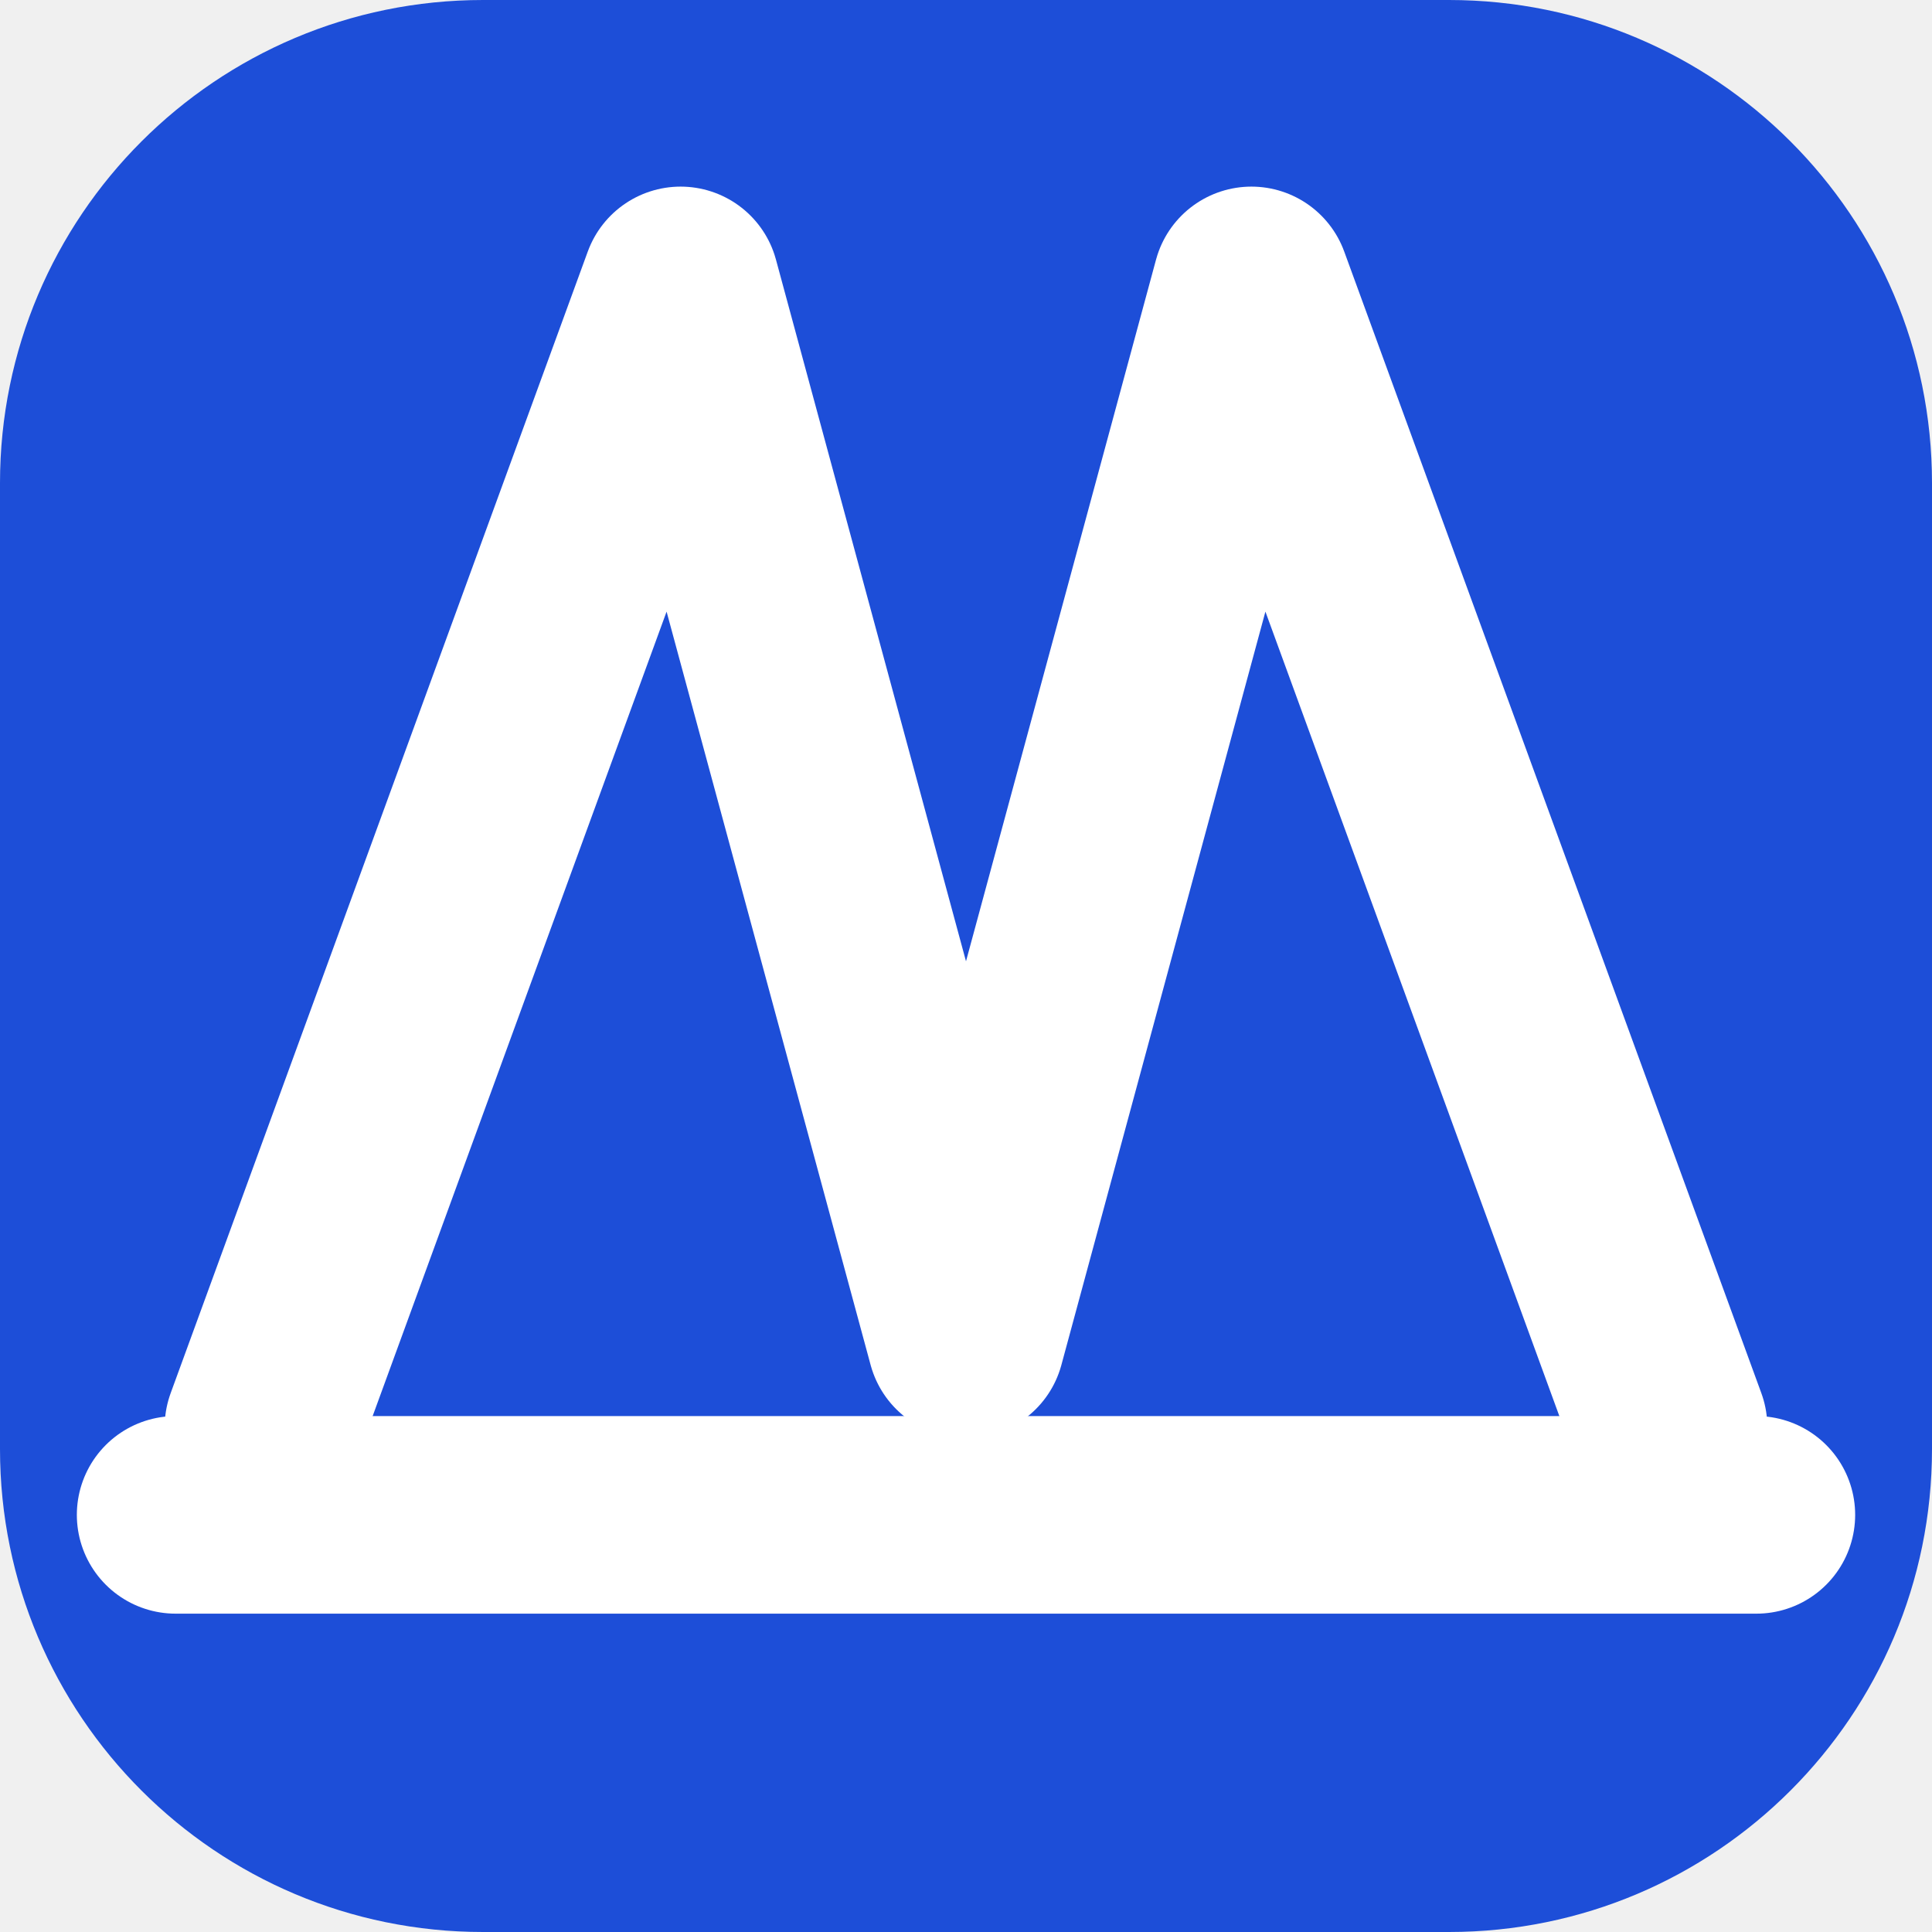
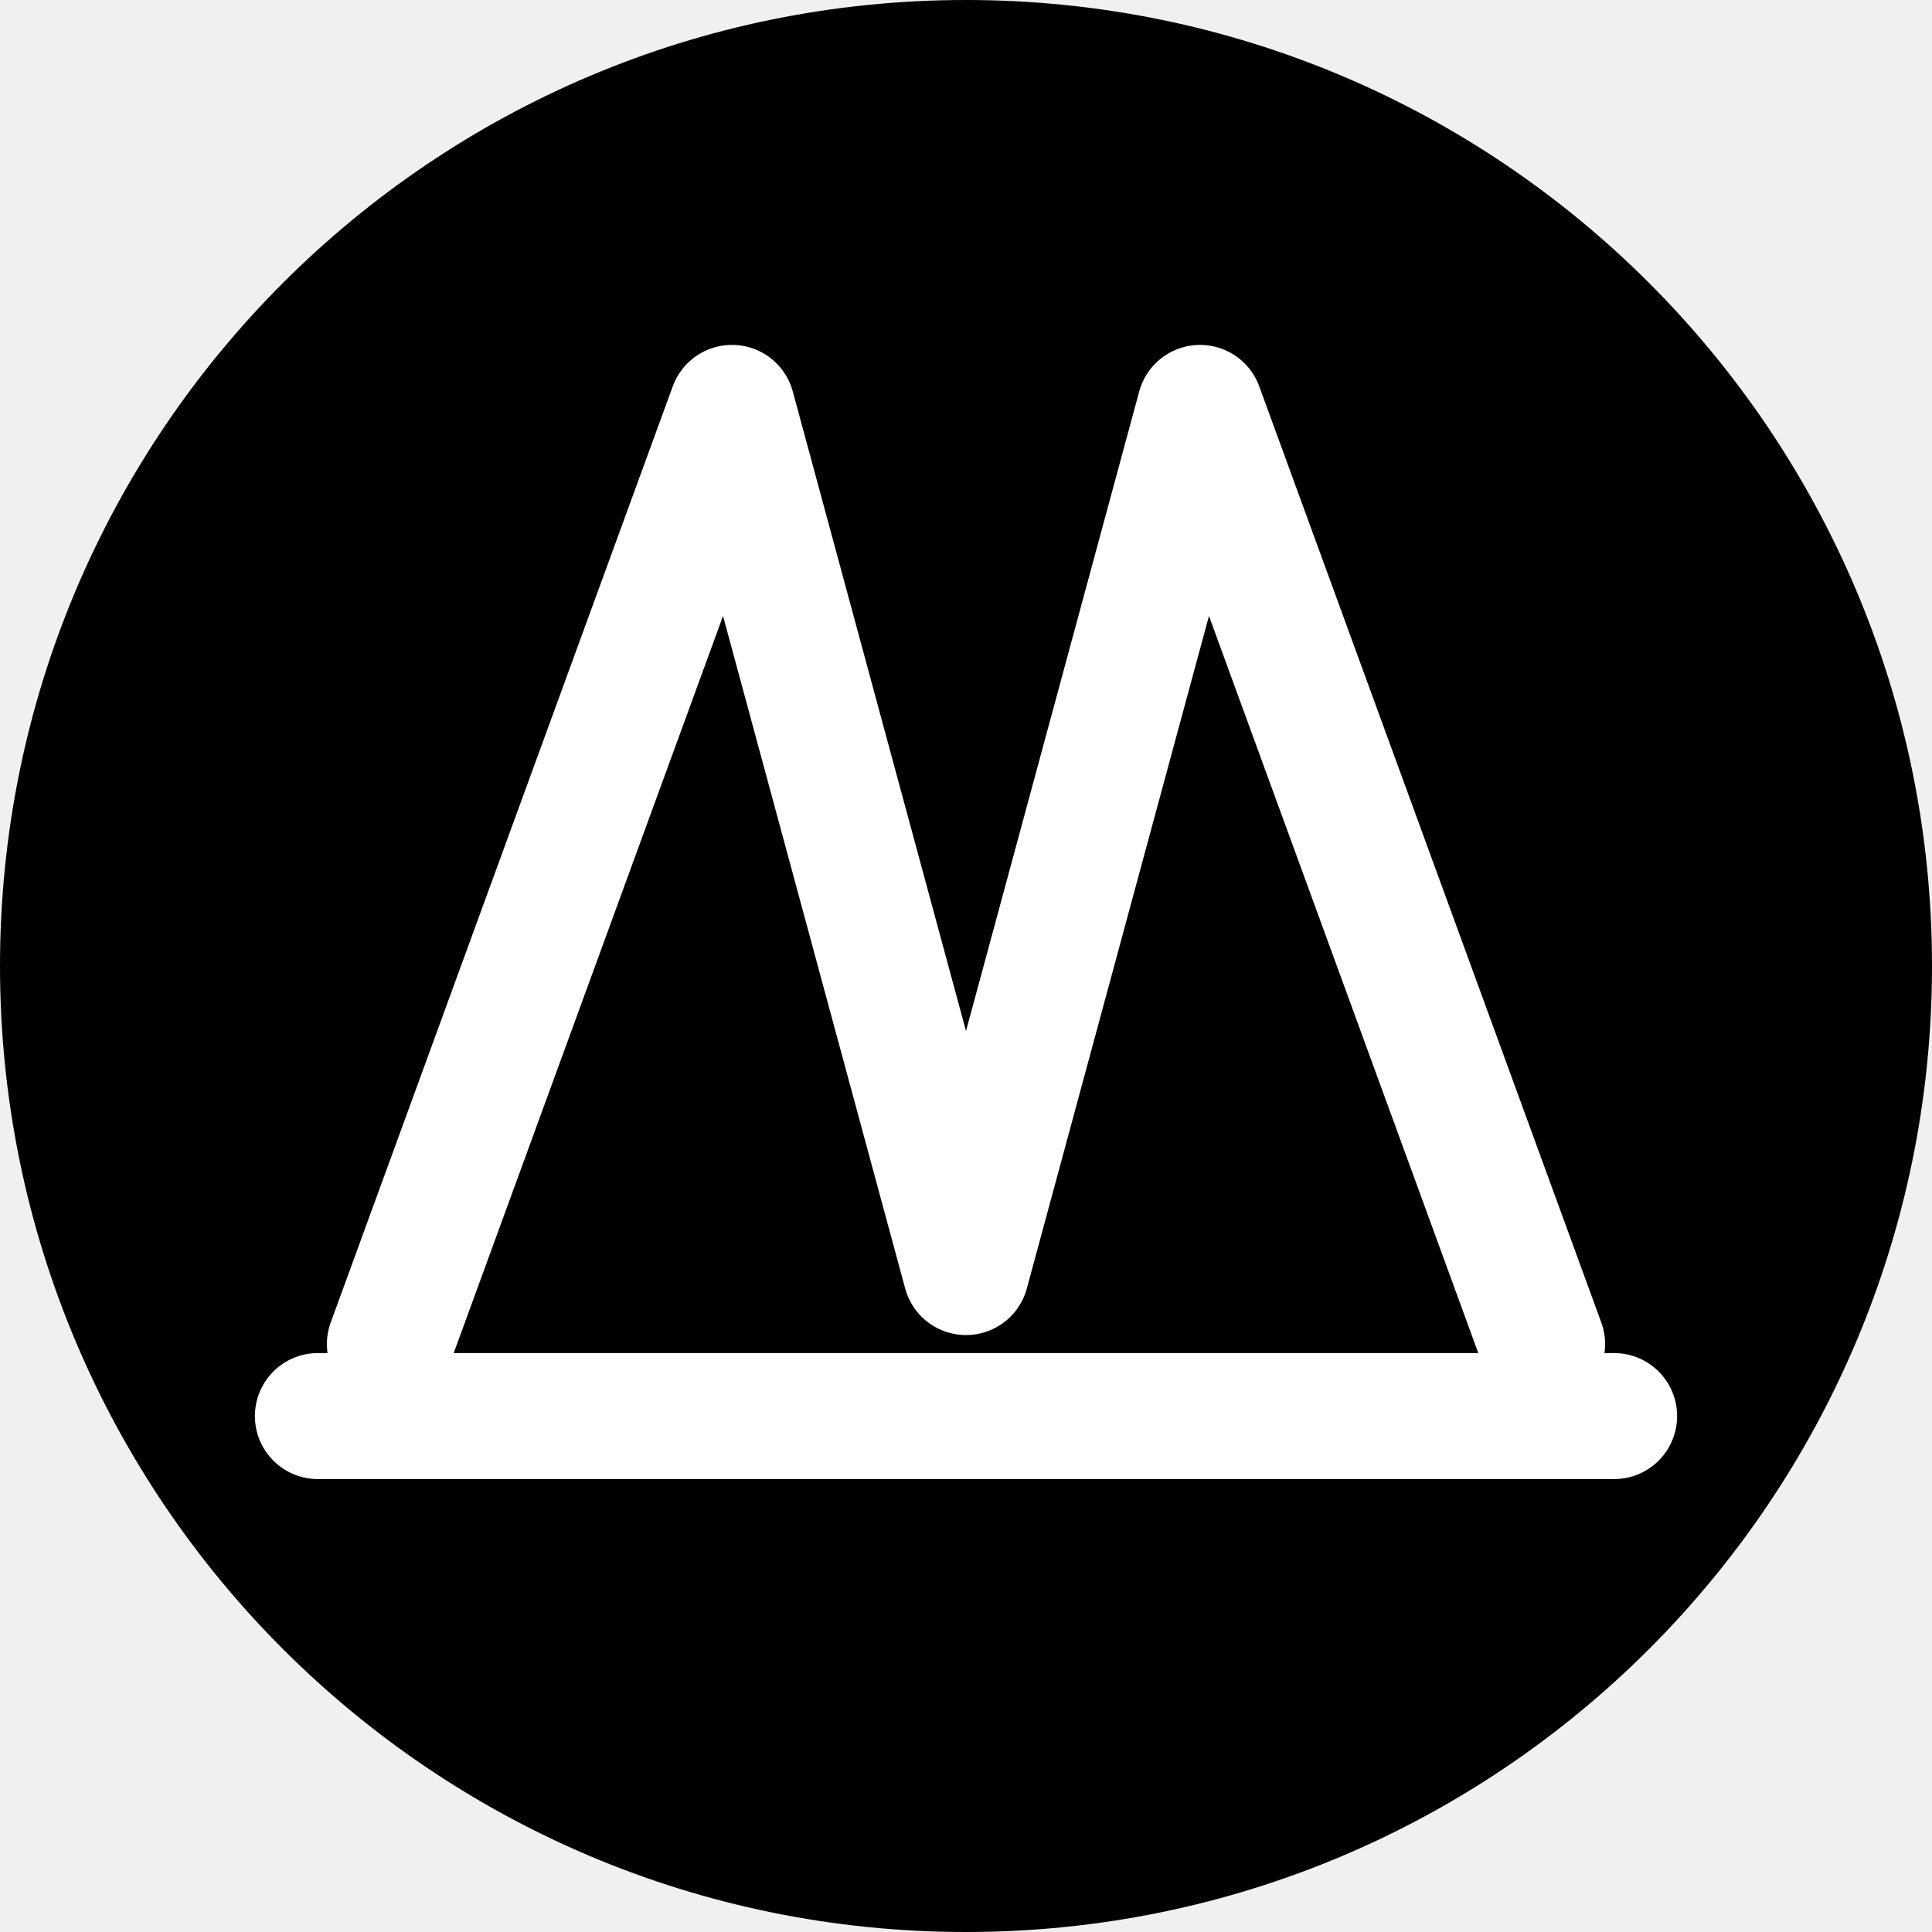
<svg xmlns="http://www.w3.org/2000/svg" width="512" height="512" viewBox="80 80 352 352" fill="none">
-   <rect x="80" y="80" width="352" height="352" rx="88" fill="#1D4ED8" />
-   <path d="M128 340L204 132L256 324L308 132L384 340" stroke="#FFFFFF" stroke-width="36" stroke-linecap="round" stroke-linejoin="round" />
-   <path d="M112 356H400" stroke="#FFFFFF" stroke-width="36" stroke-linecap="round" />
+   <circle cx="256" cy="256" r="176" fill="#000000" />
+   <g transform="translate(46.08 46.08) scale(0.82)">
+     <path d="M128 340L204 132L256 324L308 132L384 340" stroke="#FFFFFF" stroke-width="28" stroke-linecap="round" stroke-linejoin="round" />
+     <path d="M112 356H400" stroke="#FFFFFF" stroke-width="28" stroke-linecap="round" />
+   </g>
</svg>
